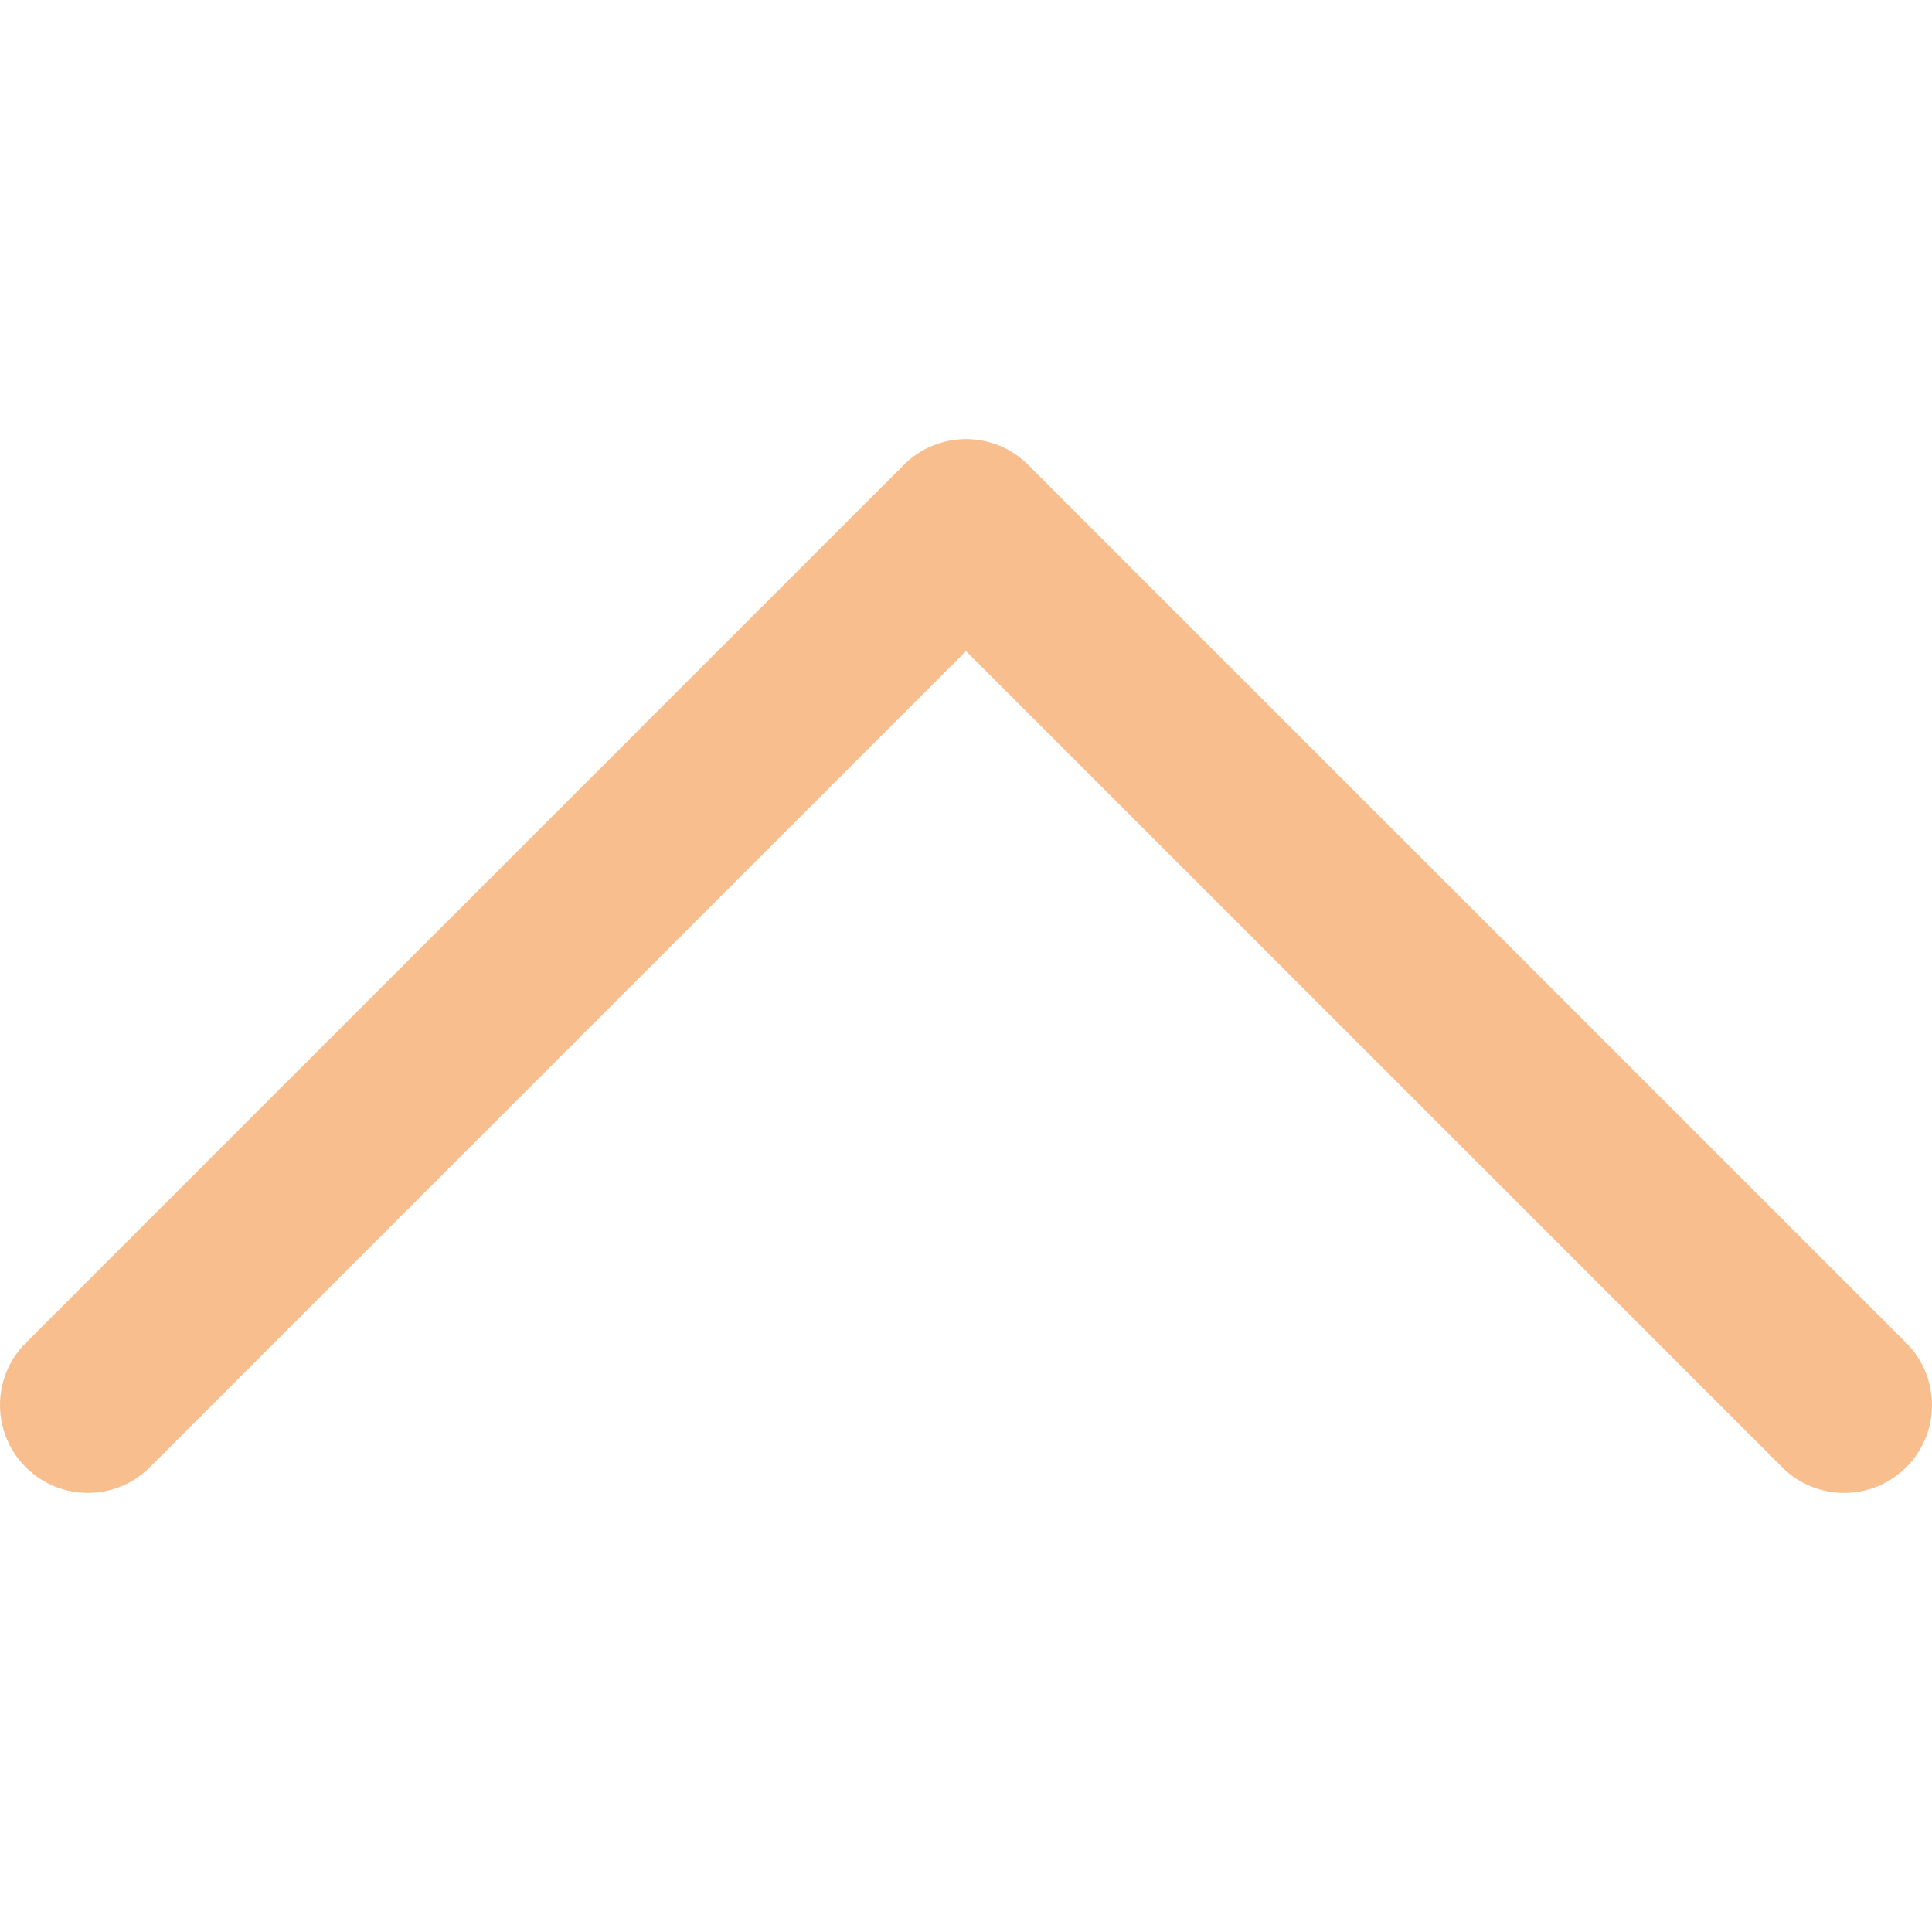
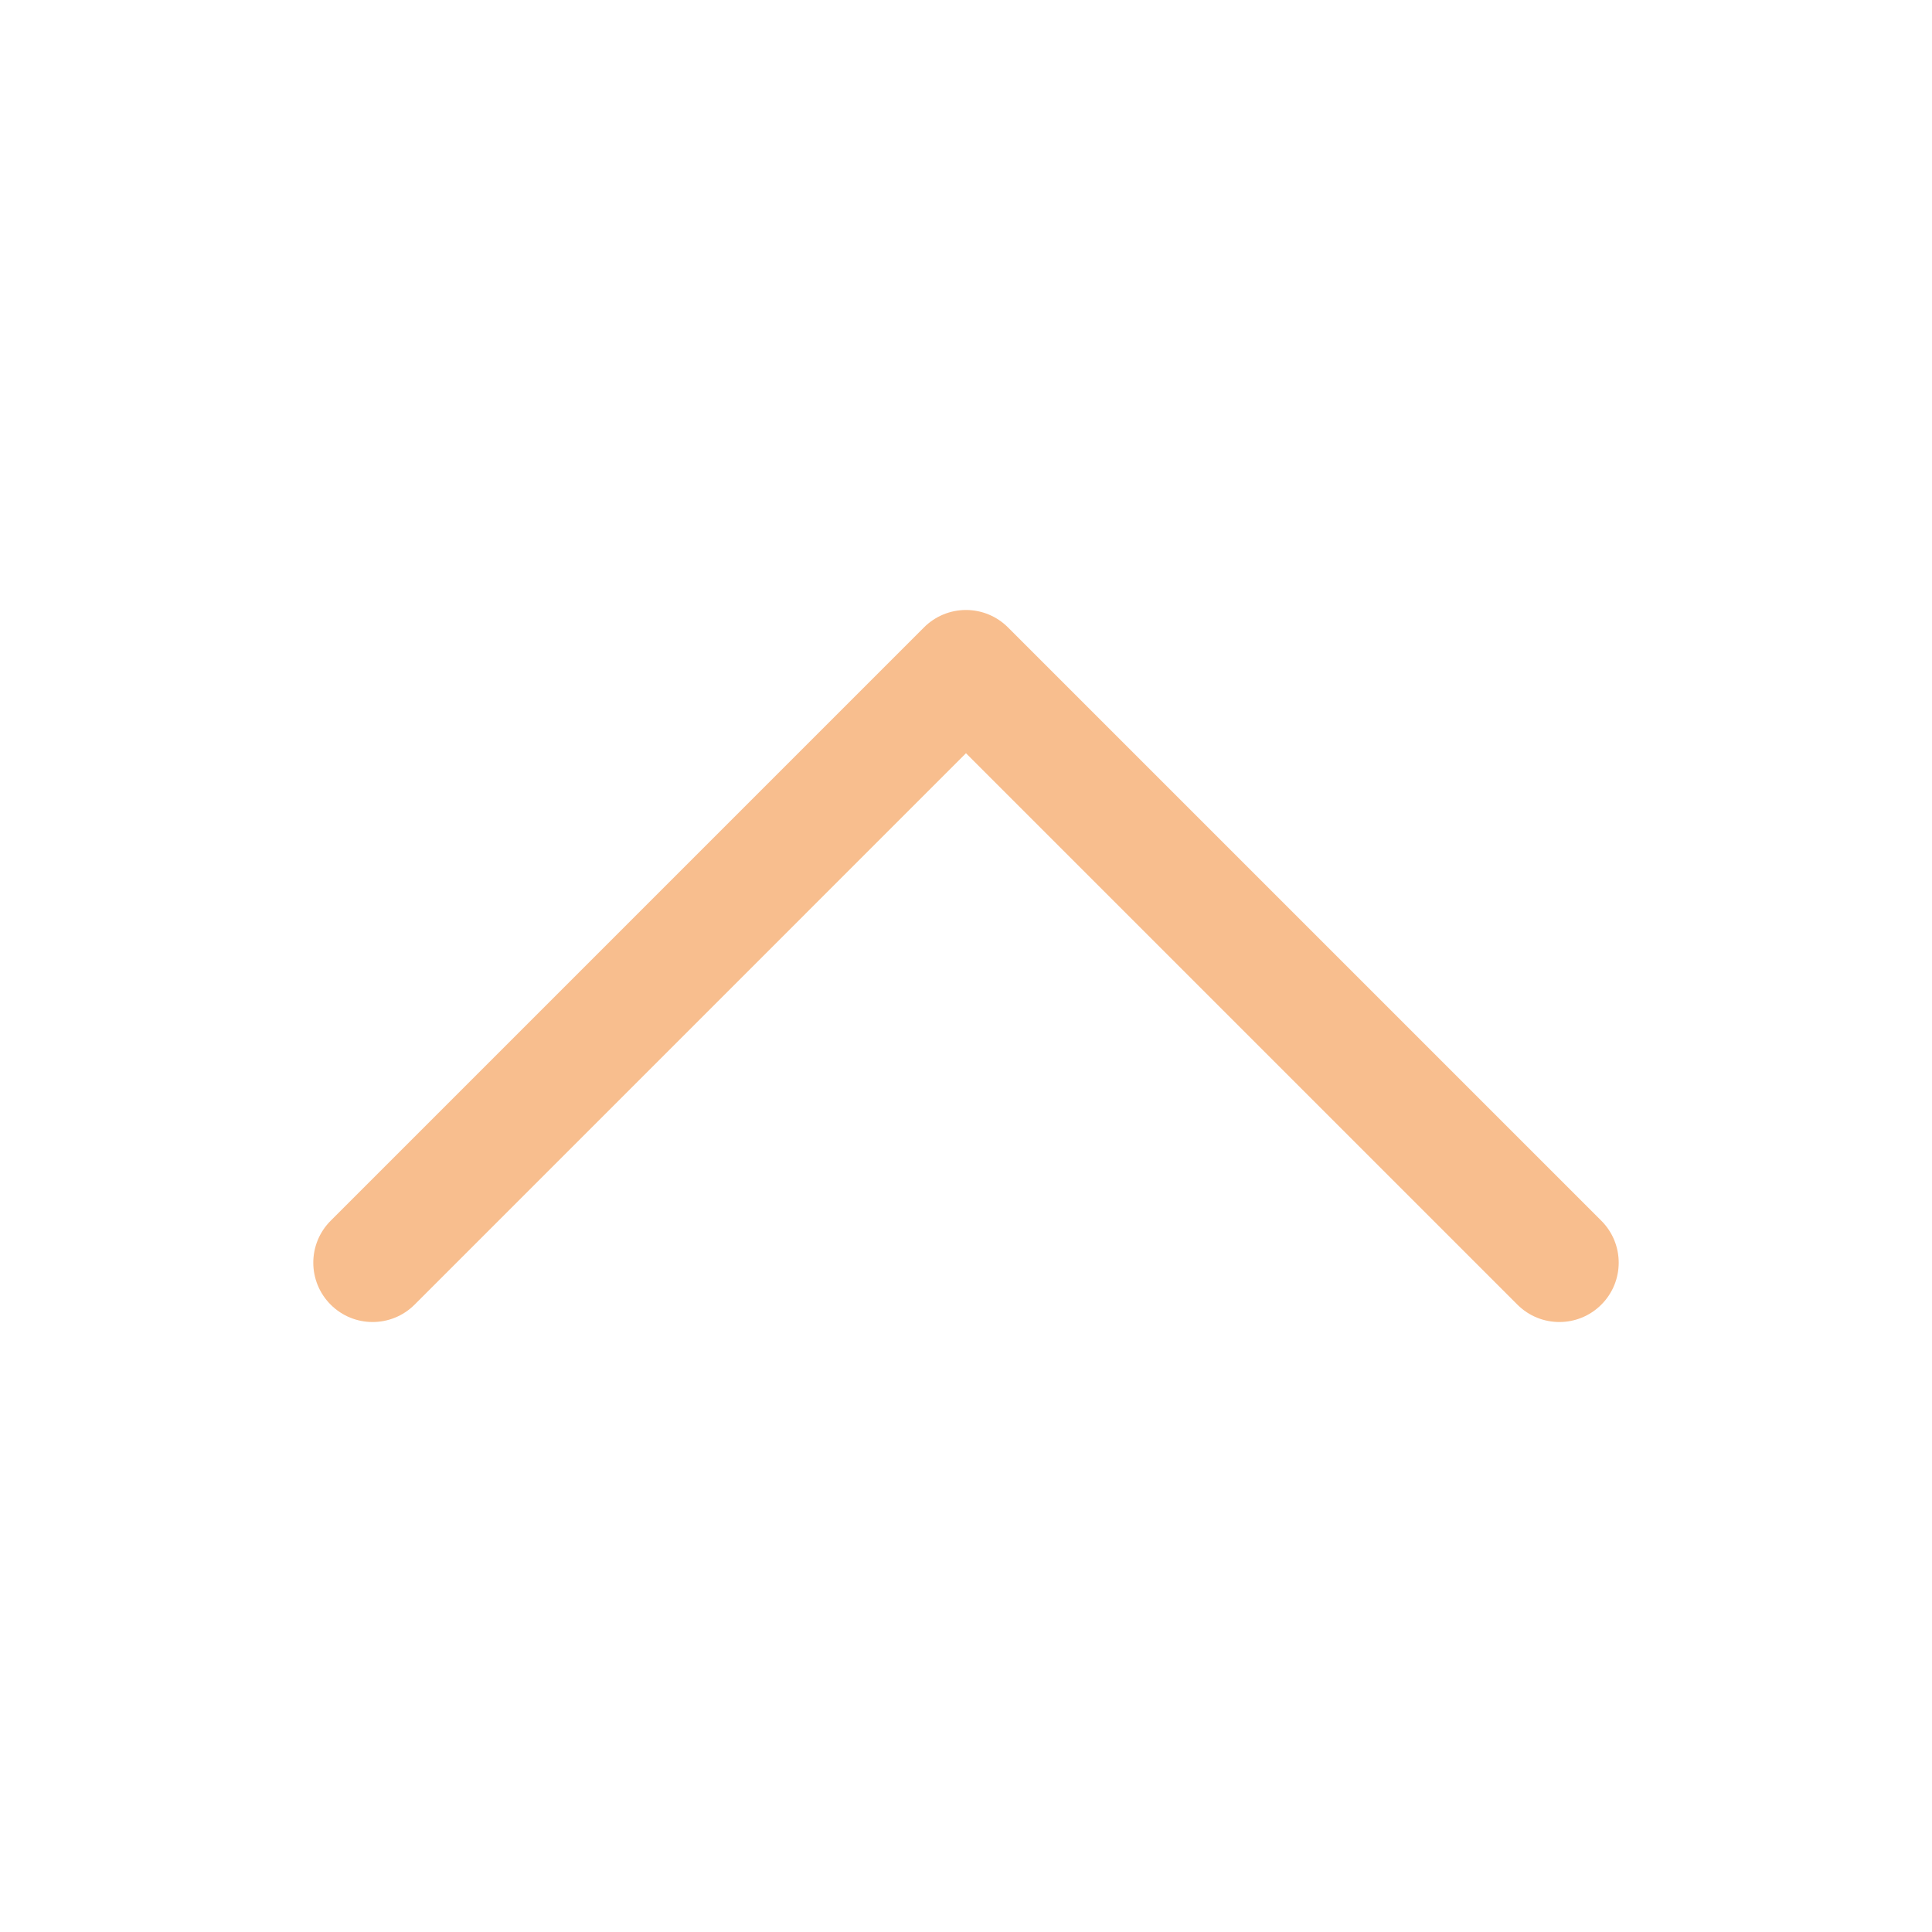
- <svg xmlns="http://www.w3.org/2000/svg" fill="#f8be8e" height="68px" width="68px" version="1.1" id="Layer_1" viewBox="0 0 330 330" xml:space="preserve">
+ <svg xmlns="http://www.w3.org/2000/svg" fill="#f8be8e" height="30px" width="30px" version="1.1" id="Layer_1" viewBox="-79.2 -79.2 488.40 488.40" xml:space="preserve">
  <g id="SVGRepo_bgCarrier" stroke-width="0" />
-   <g id="SVGRepo_tracerCarrier" stroke-linecap="round" stroke-linejoin="round" stroke="#CCCCCC" stroke-width="0.66" />
+   <g id="SVGRepo_tracerCarrier" stroke-linecap="round" stroke-linejoin="round" />
  <g id="SVGRepo_iconCarrier">
    <path id="XMLID_224_" d="M325.606,229.393l-150.004-150C172.79,76.58,168.974,75,164.996,75c-3.979,0-7.794,1.581-10.607,4.394 l-149.996,150c-5.858,5.858-5.858,15.355,0,21.213c5.857,5.857,15.355,5.858,21.213,0l139.39-139.393l139.397,139.393 C307.322,253.536,311.161,255,315,255c3.839,0,7.678-1.464,10.607-4.394C331.464,244.748,331.464,235.251,325.606,229.393z" />
  </g>
</svg>
